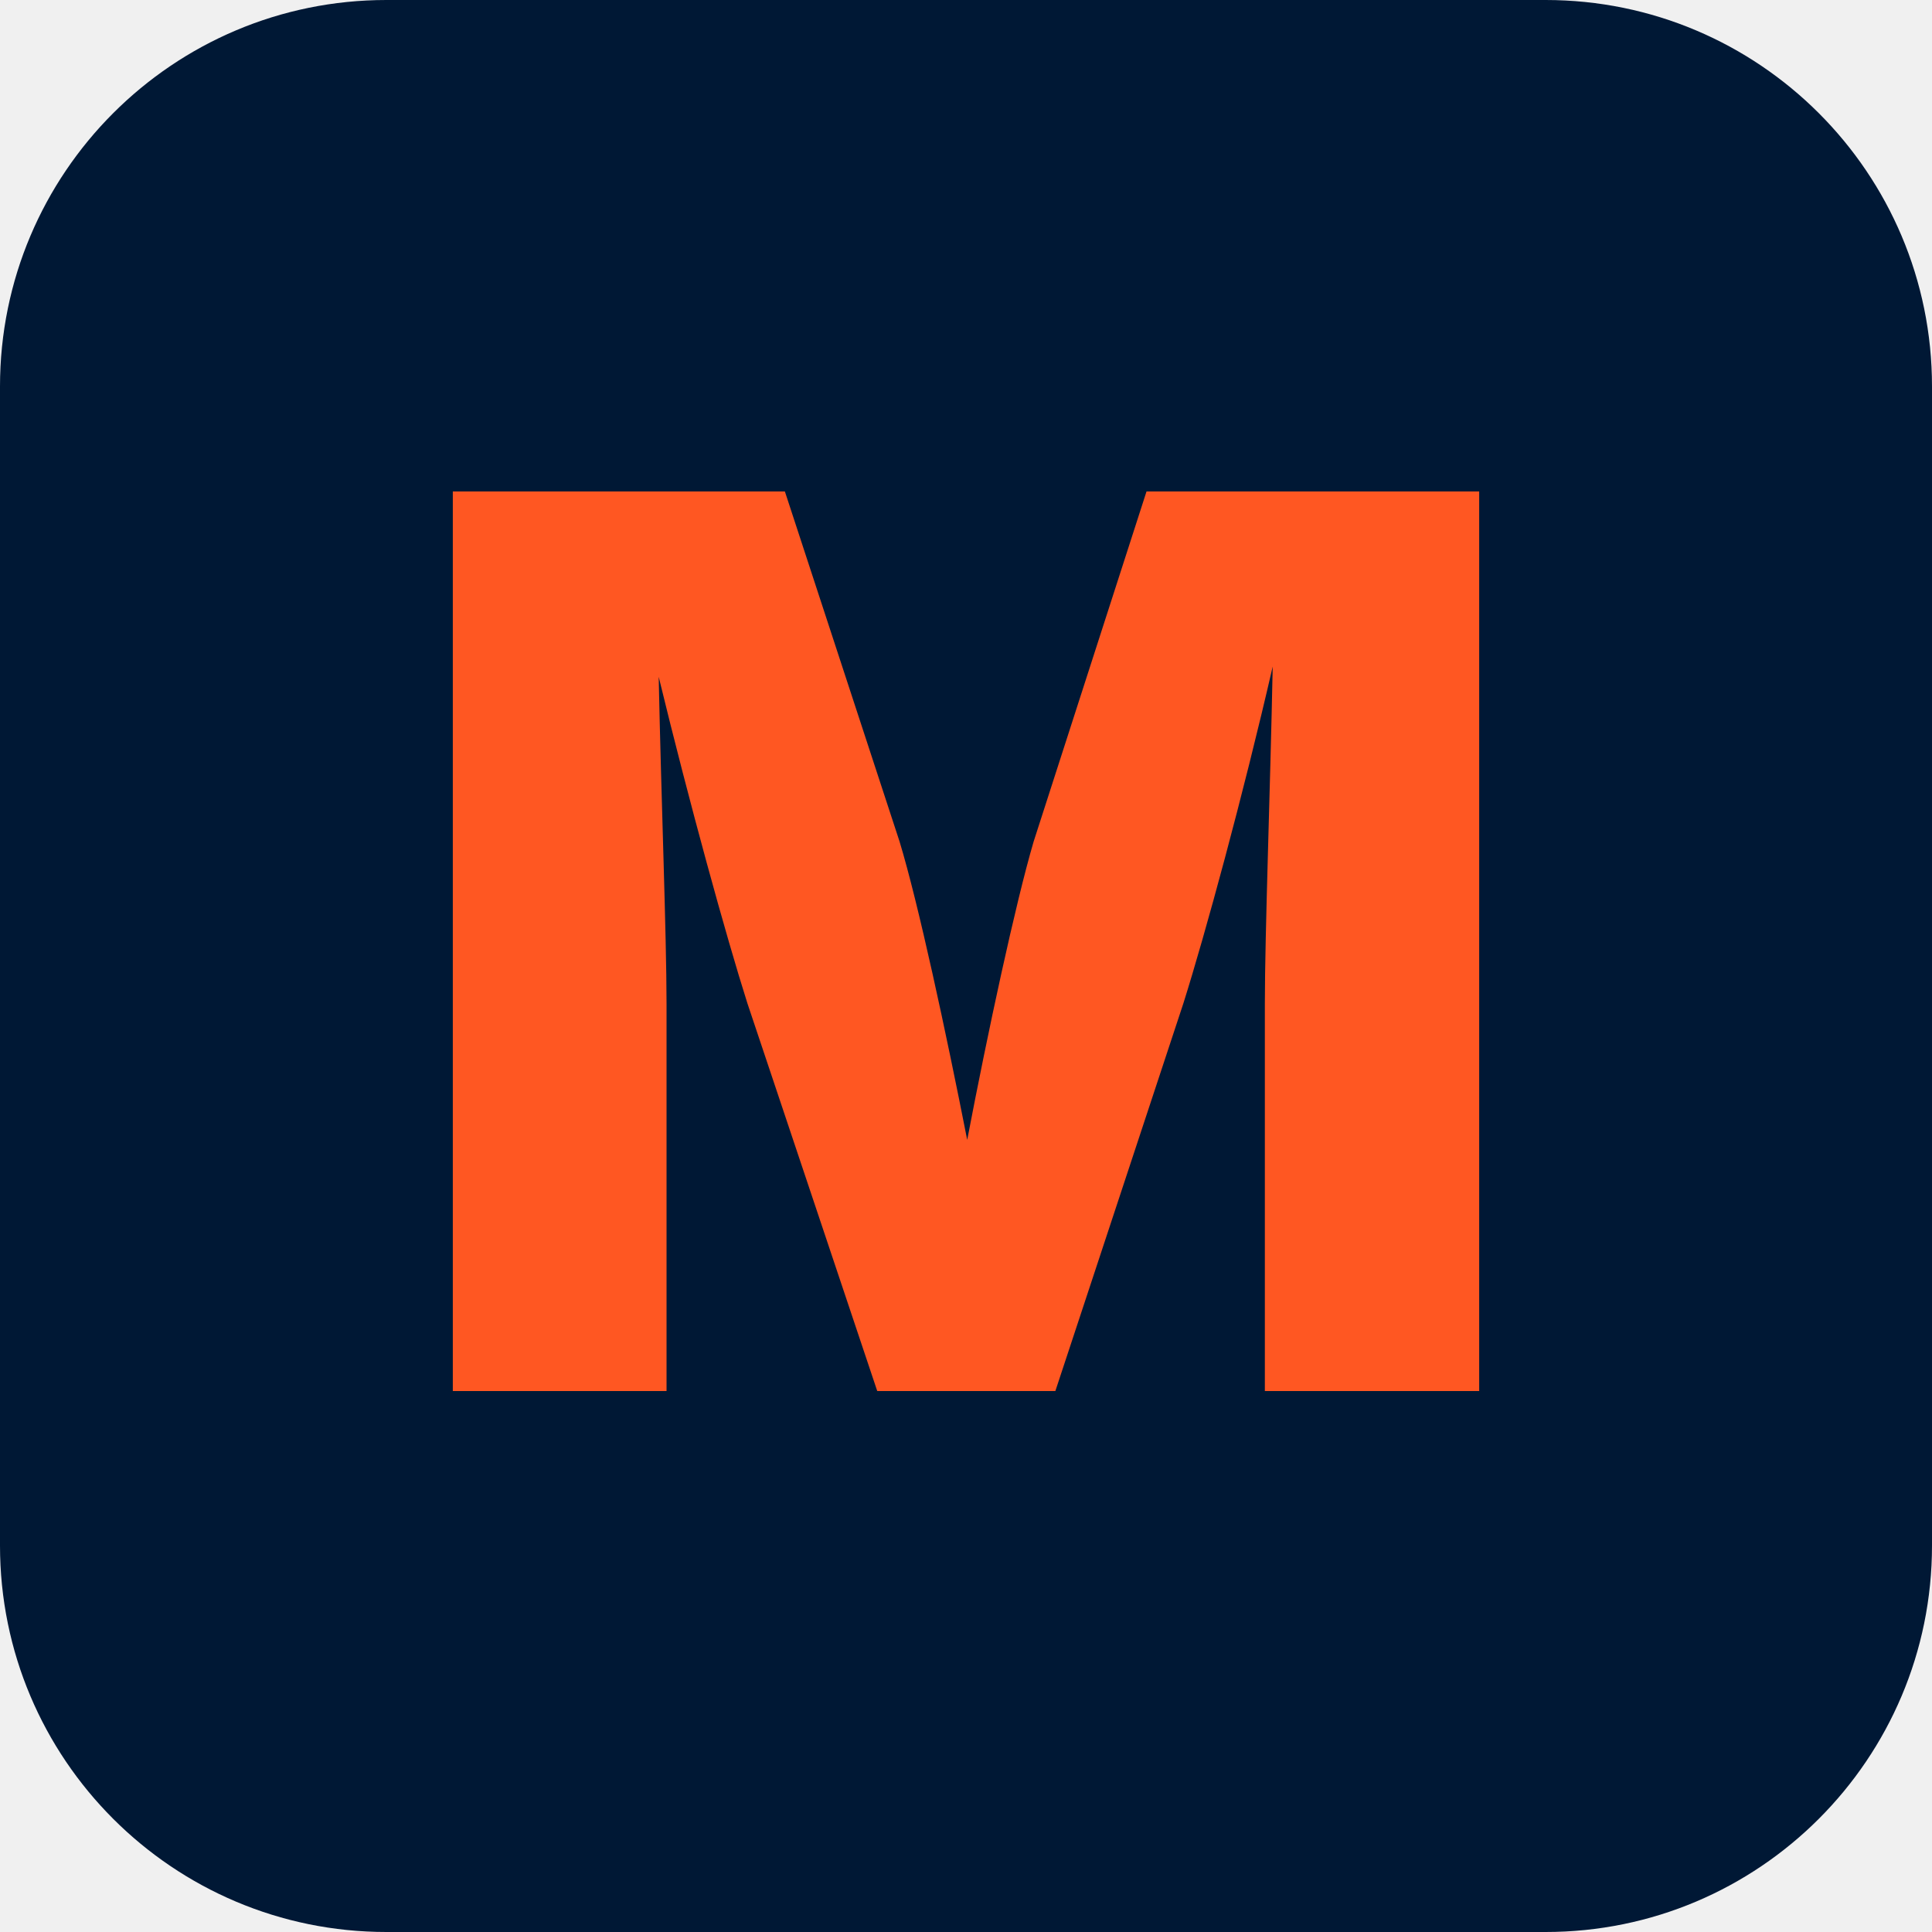
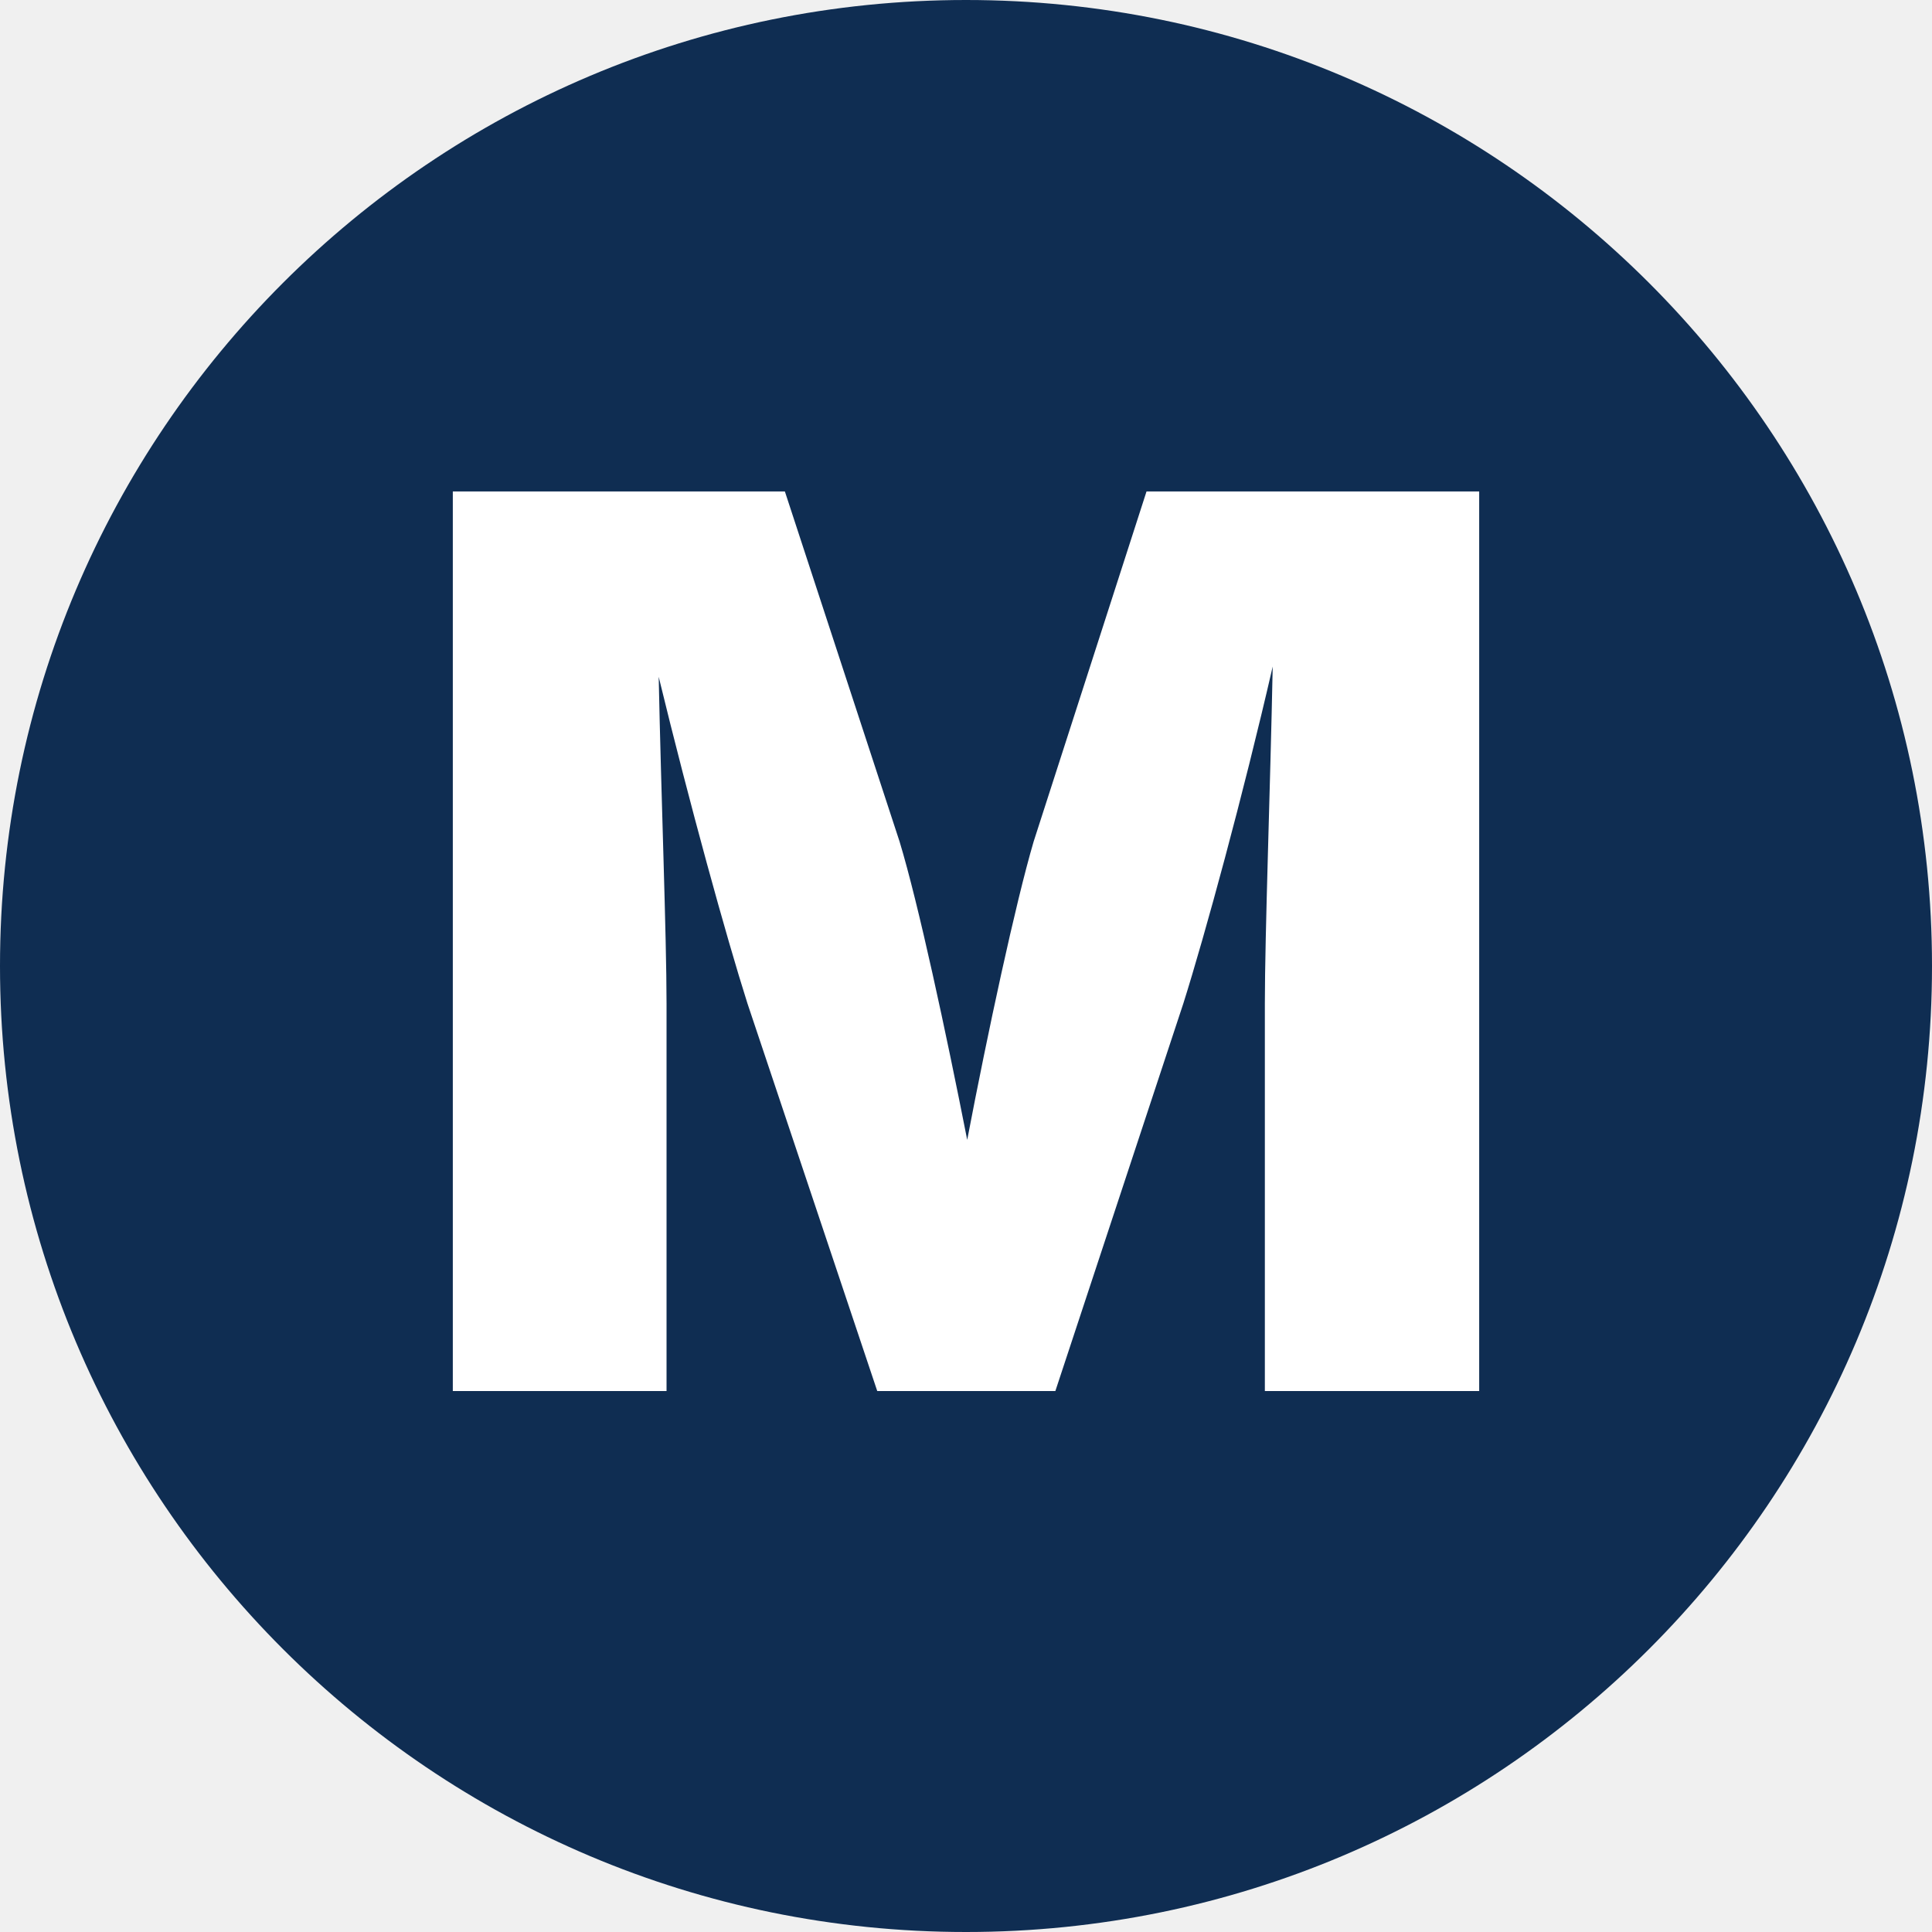
<svg xmlns="http://www.w3.org/2000/svg" viewBox="0 0 100 100">
-   <rect width="100" height="100" rx="20" fill="#001835" />
-   <text x="50" y="72" font-family="'Plus Jakarta Sans', system-ui, -apple-system, sans-serif" font-size="64" font-weight="800" text-anchor="middle" fill="#FF5722">M</text>
+   <circle cx="50" cy="50" r="50" fill="#0f2d52" />
+   <text x="50" y="72" font-family="'Plus Jakarta Sans', system-ui, -apple-system, sans-serif" font-size="64" font-weight="800" text-anchor="middle" fill="#ffffff">M</text>
</svg>
